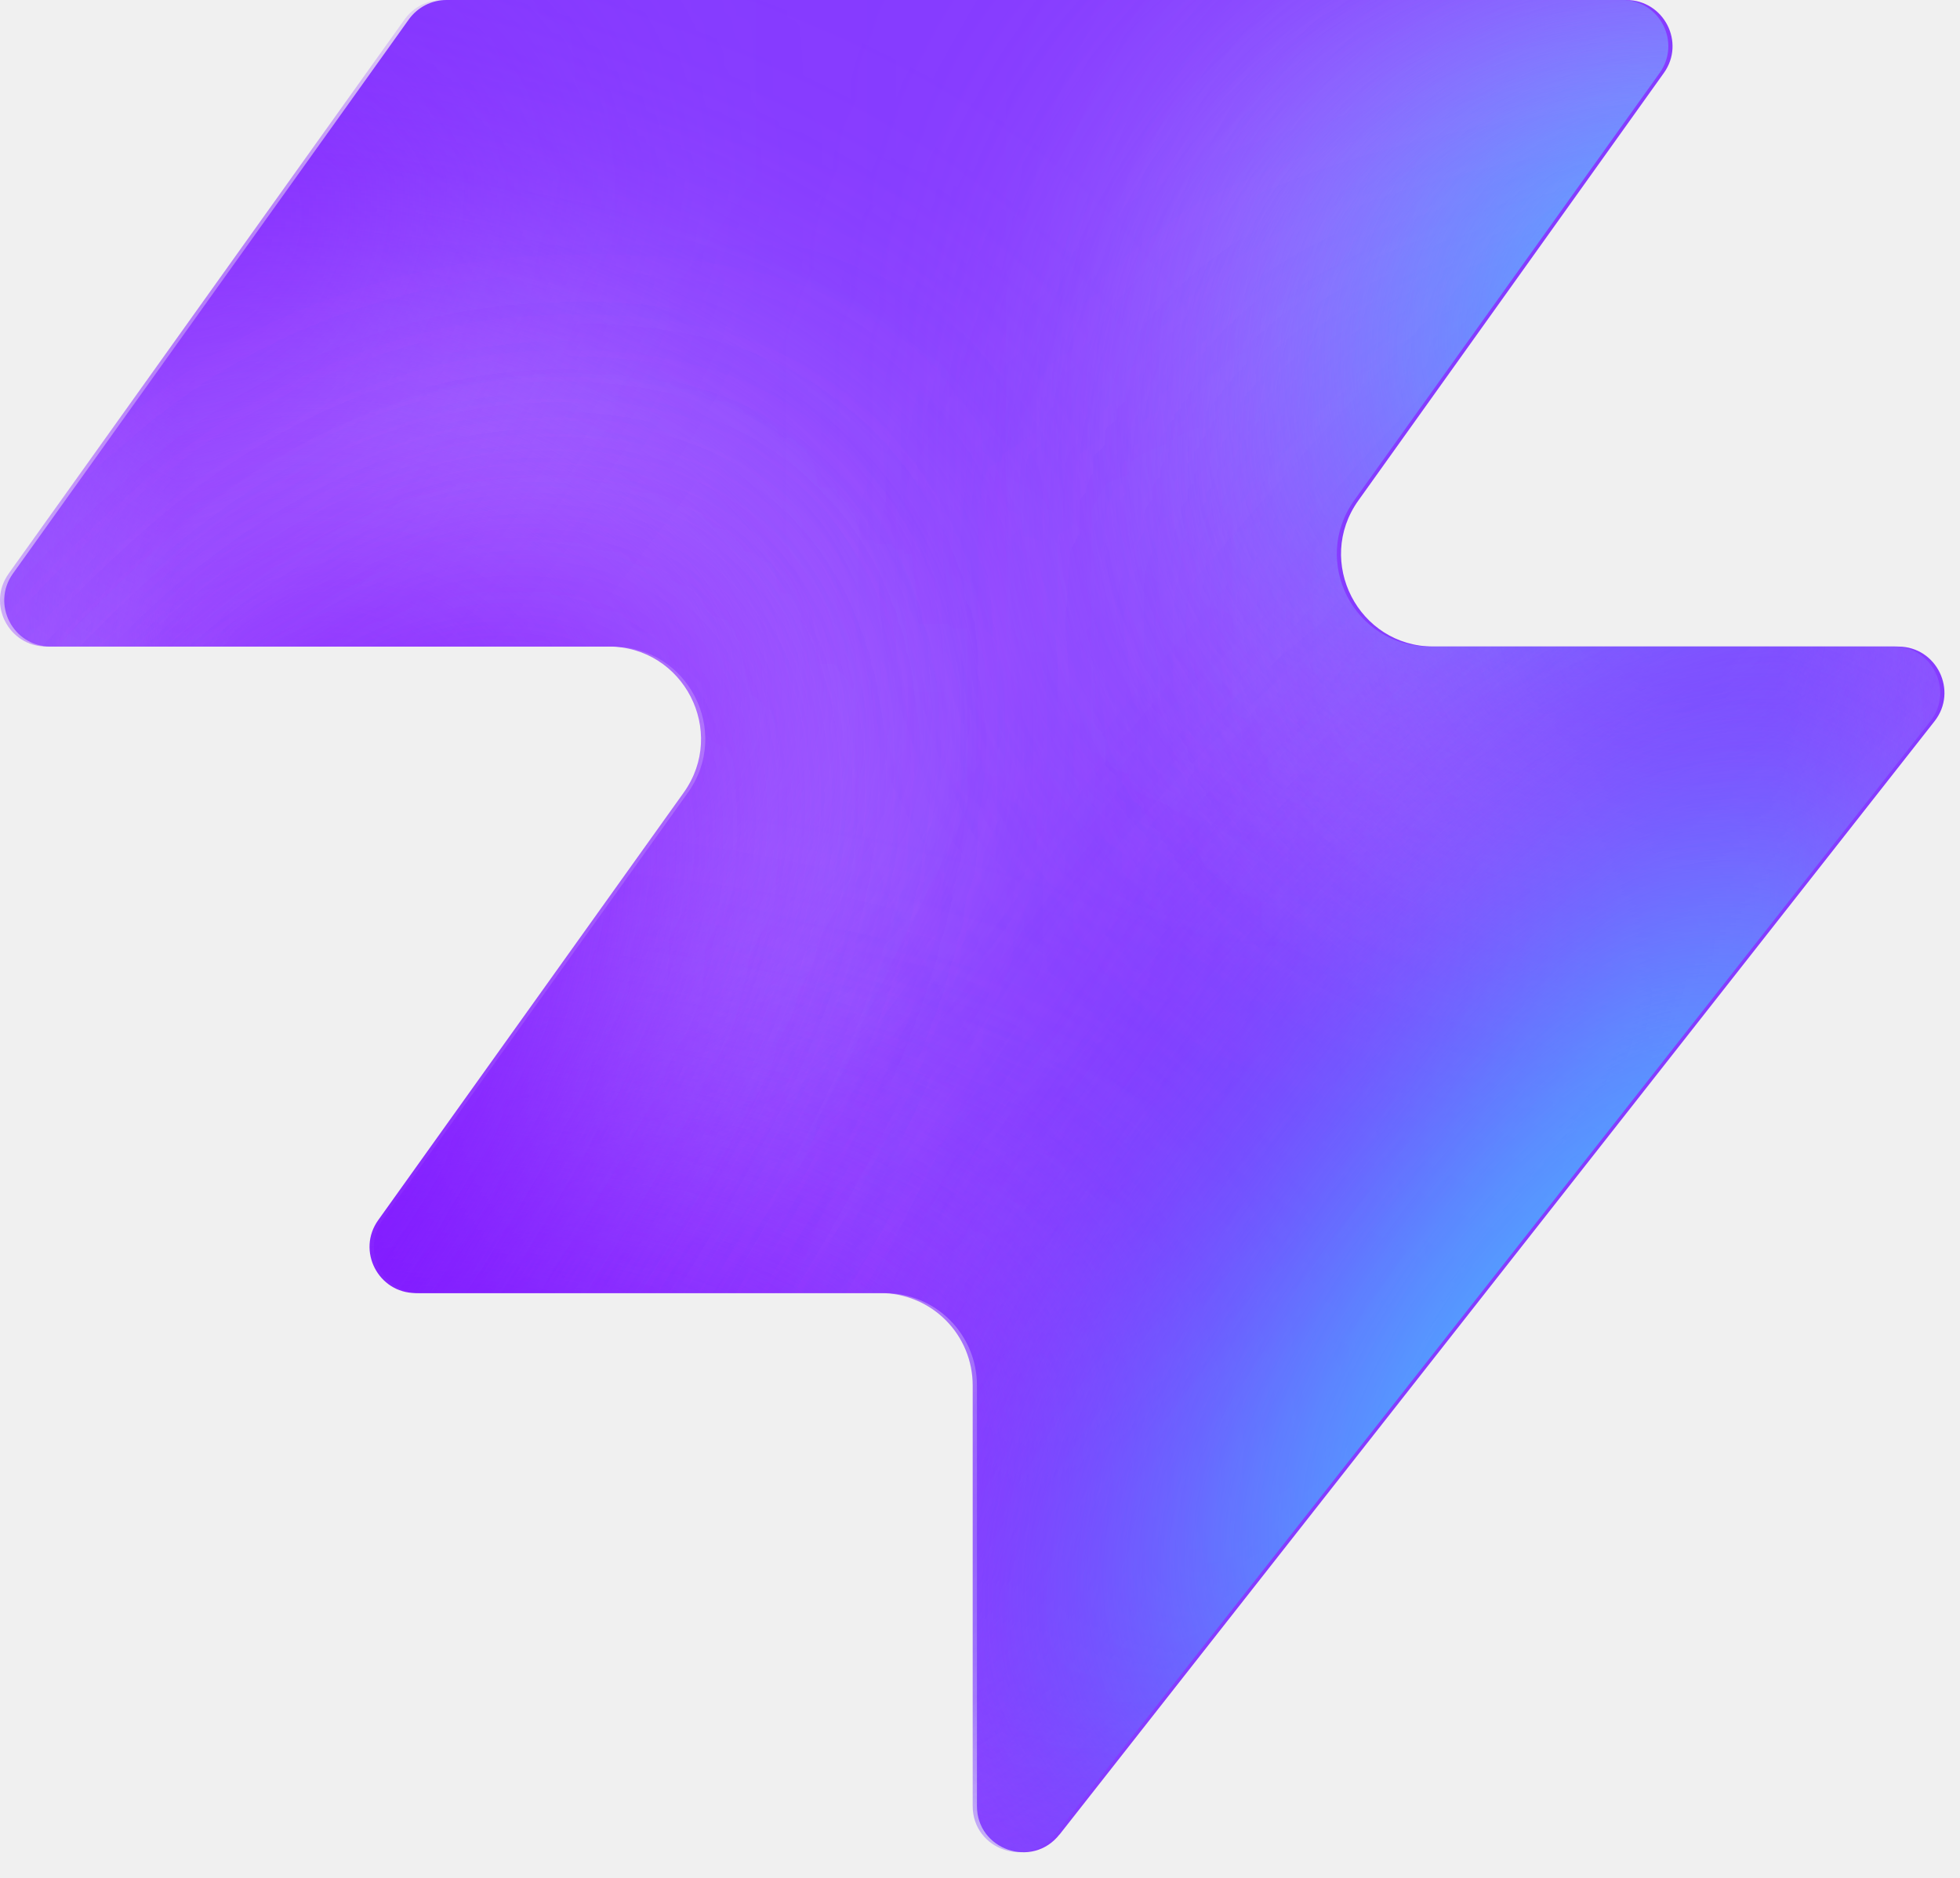
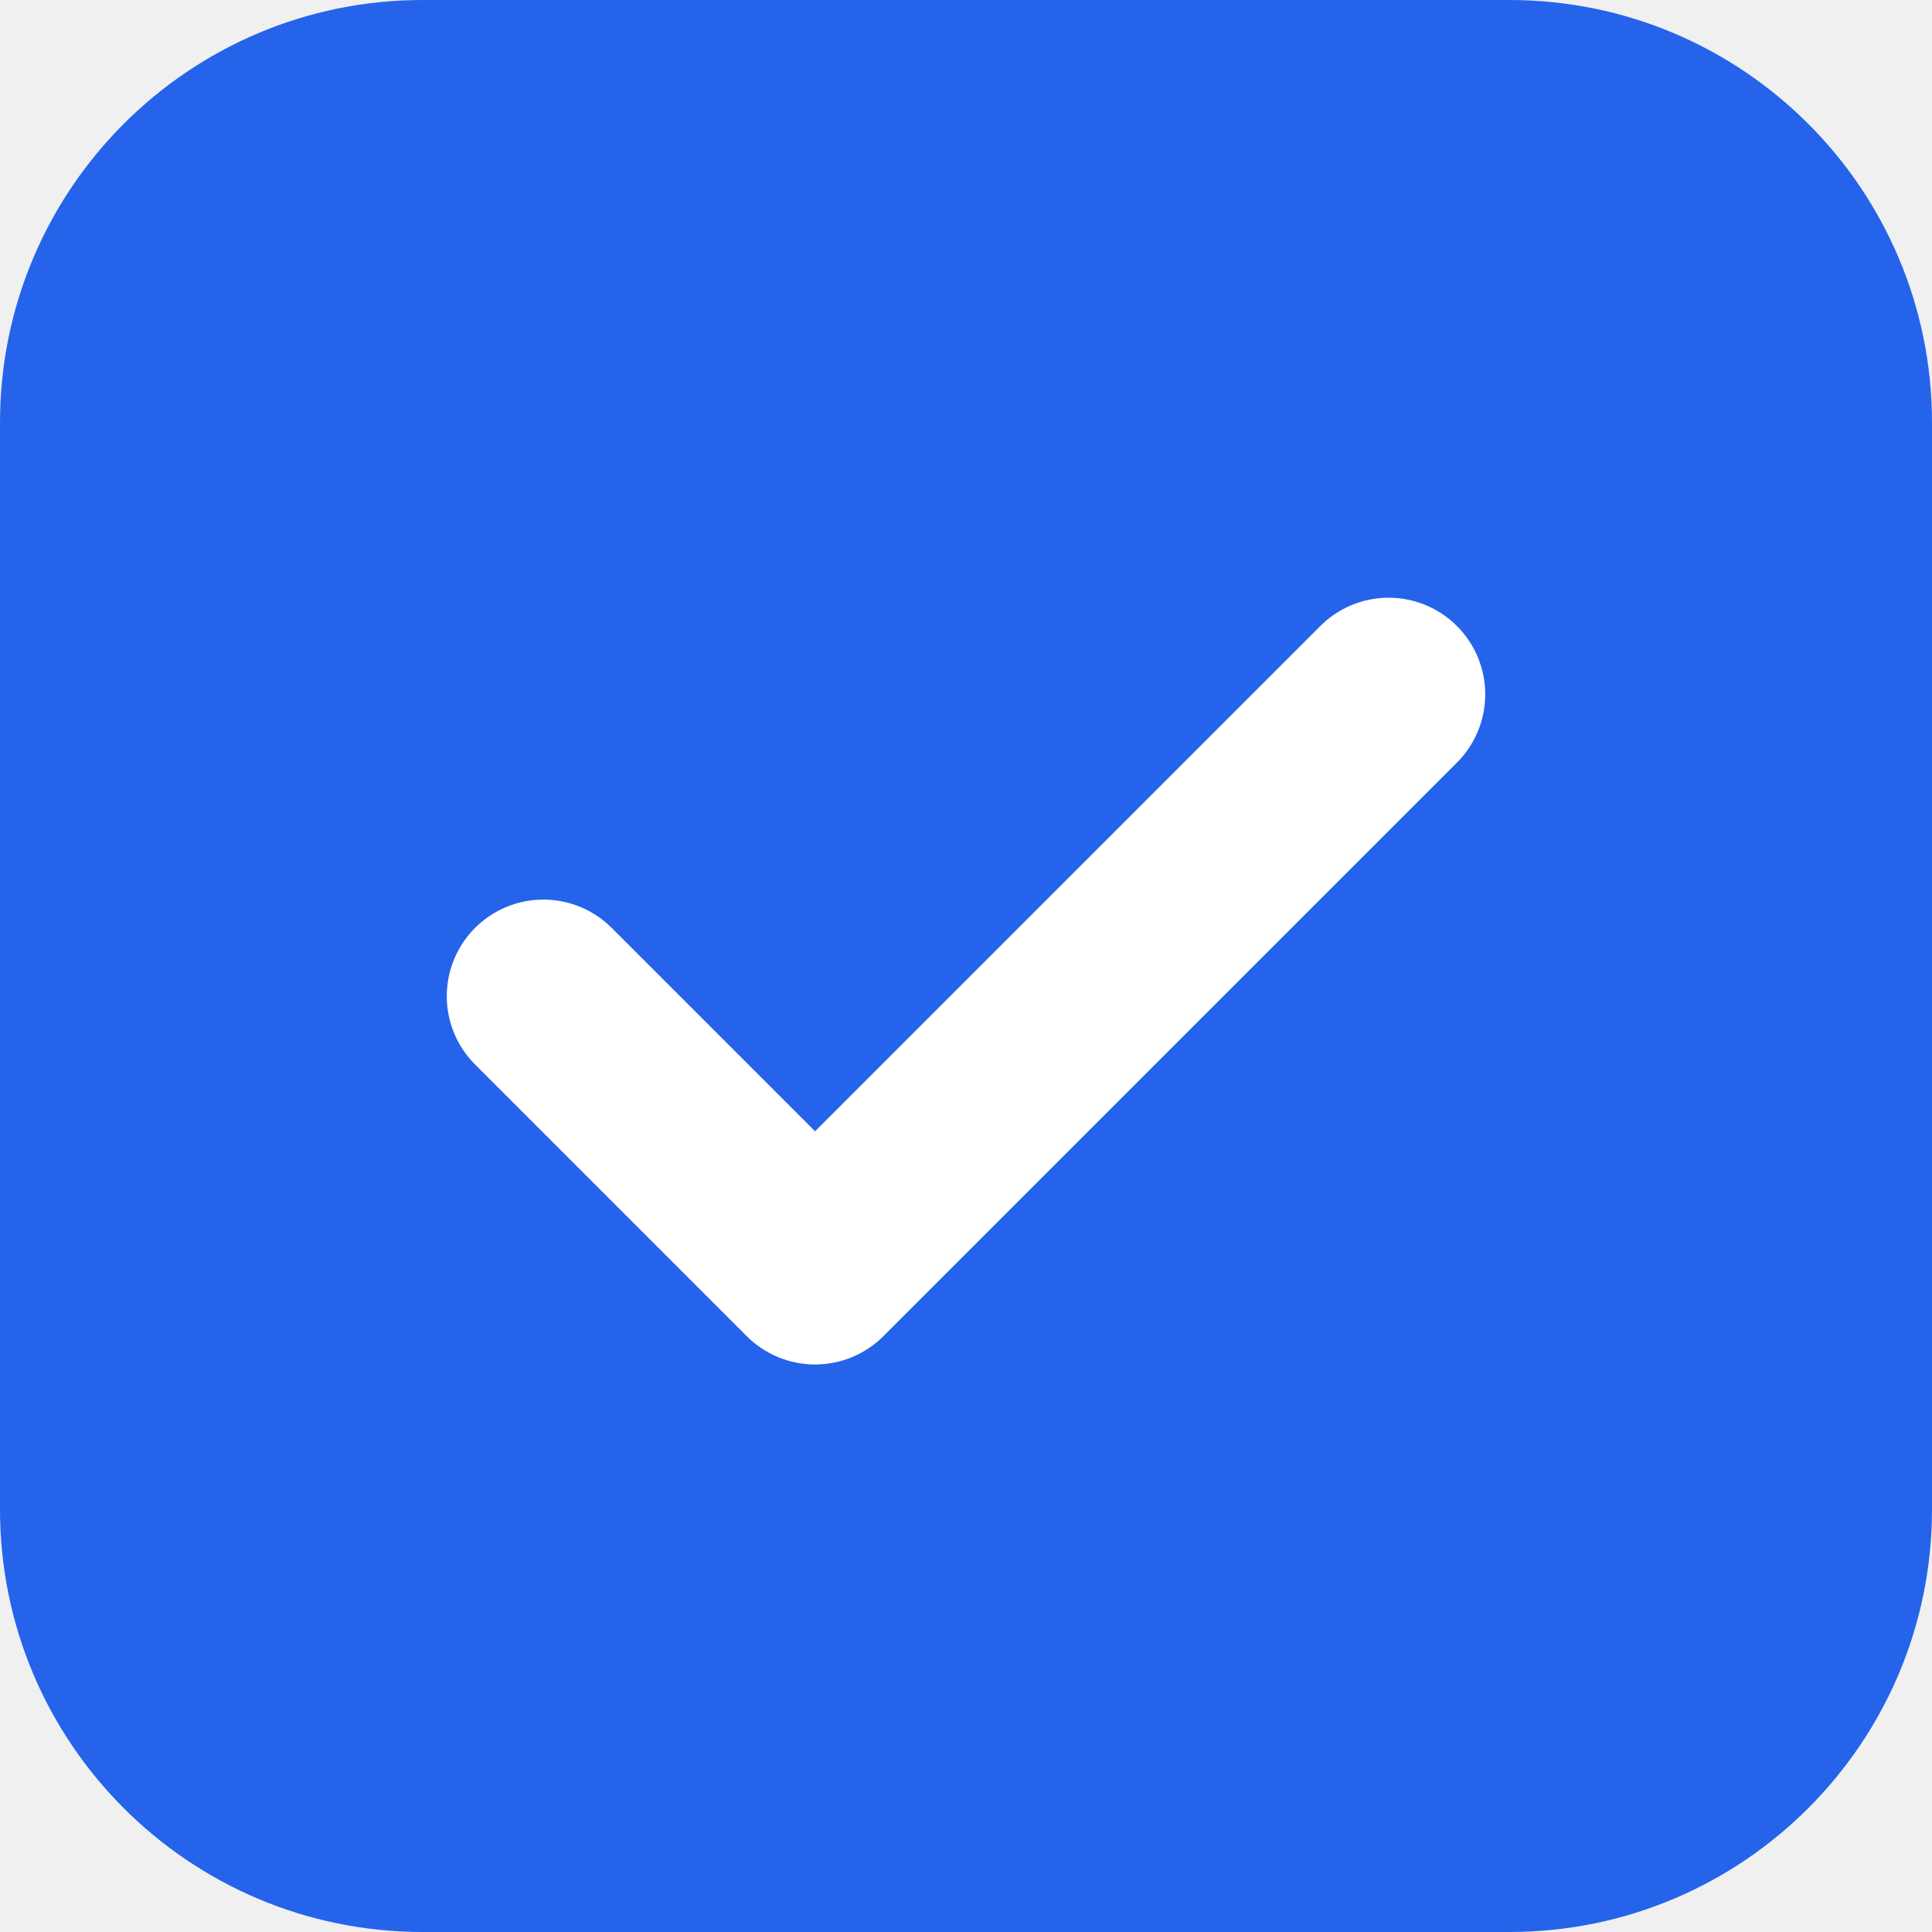
- <svg xmlns="http://www.w3.org/2000/svg" width="48" height="46" fill="none" viewBox="0 0 48 46">
-   <path fill="#863bff" d="M25.946 44.938c-.664.845-2.021.375-2.021-.698V33.937a2.26 2.26 0 0 0-2.262-2.262H10.287c-.92 0-1.456-1.04-.92-1.788l7.48-10.471c1.07-1.497 0-3.578-1.842-3.578H1.237c-.92 0-1.456-1.04-.92-1.788L10.013.474c.214-.297.556-.474.92-.474h28.894c.92 0 1.456 1.04.92 1.788l-7.48 10.471c-1.07 1.498 0 3.579 1.842 3.579h11.377c.943 0 1.473 1.088.89 1.83L25.947 44.94z" style="fill:#863bff;fill:color(display-p3 .525 .23 1);fill-opacity:1" />
-   <mask id="a" width="48" height="46" x="0" y="0" maskUnits="userSpaceOnUse" style="mask-type:alpha">
-     <path fill="#000" d="M25.842 44.938c-.664.844-2.021.375-2.021-.698V33.937a2.26 2.26 0 0 0-2.262-2.262H10.183c-.92 0-1.456-1.04-.92-1.788l7.48-10.471c1.07-1.498 0-3.579-1.842-3.579H1.133c-.92 0-1.456-1.04-.92-1.787L9.91.473c.214-.297.556-.474.92-.474h28.894c.92 0 1.456 1.04.92 1.788l-7.48 10.471c-1.07 1.498 0 3.578 1.842 3.578h11.377c.943 0 1.473 1.088.89 1.832L25.843 44.94z" style="fill:#000;fill-opacity:1" />
-   </mask>
-   <g mask="url(#a)">
-     <g filter="url(#b)">
-       <ellipse cx="5.508" cy="14.704" fill="#ede6ff" rx="5.508" ry="14.704" style="fill:#ede6ff;fill:color(display-p3 .927 .903 1);fill-opacity:1" transform="matrix(.00324 1 1 -.00324 -4.47 31.516)" />
-     </g>
-     <g filter="url(#c)">
-       <ellipse cx="10.399" cy="29.851" fill="#ede6ff" rx="10.399" ry="29.851" style="fill:#ede6ff;fill:color(display-p3 .927 .903 1);fill-opacity:1" transform="matrix(.00324 1 1 -.00324 -39.328 7.883)" />
-     </g>
-     <g filter="url(#d)">
-       <ellipse cx="5.508" cy="30.487" fill="#7e14ff" rx="5.508" ry="30.487" style="fill:#7e14ff;fill:color(display-p3 .492 .077 1);fill-opacity:1" transform="rotate(89.814 -25.913 -14.639)scale(1 -1)" />
-     </g>
-     <g filter="url(#e)">
-       <ellipse cx="5.508" cy="30.599" fill="#7e14ff" rx="5.508" ry="30.599" style="fill:#7e14ff;fill:color(display-p3 .492 .077 1);fill-opacity:1" transform="rotate(89.814 -32.644 -3.334)scale(1 -1)" />
-     </g>
-     <g filter="url(#f)">
-       <ellipse cx="5.508" cy="30.599" fill="#7e14ff" rx="5.508" ry="30.599" style="fill:#7e14ff;fill:color(display-p3 .492 .077 1);fill-opacity:1" transform="matrix(.00324 1 1 -.00324 -34.34 30.47)" />
-     </g>
-     <g filter="url(#g)">
-       <ellipse cx="14.072" cy="22.078" fill="#ede6ff" rx="14.072" ry="22.078" style="fill:#ede6ff;fill:color(display-p3 .927 .903 1);fill-opacity:1" transform="rotate(93.35 24.506 48.493)scale(-1 1)" />
-     </g>
-     <g filter="url(#h)">
-       <ellipse cx="3.47" cy="21.501" fill="#7e14ff" rx="3.47" ry="21.501" style="fill:#7e14ff;fill:color(display-p3 .492 .077 1);fill-opacity:1" transform="rotate(89.009 28.708 47.59)scale(-1 1)" />
-     </g>
-     <g filter="url(#i)">
-       <ellipse cx="3.47" cy="21.501" fill="#7e14ff" rx="3.47" ry="21.501" style="fill:#7e14ff;fill:color(display-p3 .492 .077 1);fill-opacity:1" transform="rotate(89.009 28.708 47.59)scale(-1 1)" />
-     </g>
-     <g filter="url(#j)">
-       <ellipse cx=".387" cy="8.972" fill="#7e14ff" rx="4.407" ry="29.108" style="fill:#7e14ff;fill:color(display-p3 .492 .077 1);fill-opacity:1" transform="rotate(39.51 .387 8.972)" />
-     </g>
-     <g filter="url(#k)">
-       <ellipse cx="47.523" cy="-6.092" fill="#7e14ff" rx="4.407" ry="29.108" style="fill:#7e14ff;fill:color(display-p3 .492 .077 1);fill-opacity:1" transform="rotate(37.892 47.523 -6.092)" />
-     </g>
-     <g filter="url(#l)">
-       <ellipse cx="41.412" cy="6.333" fill="#47bfff" rx="5.971" ry="9.665" style="fill:#47bfff;fill:color(display-p3 .28 .748 1);fill-opacity:1" transform="rotate(37.892 41.412 6.333)" />
-     </g>
-     <g filter="url(#m)">
-       <ellipse cx="-1.879" cy="38.332" fill="#7e14ff" rx="4.407" ry="29.108" style="fill:#7e14ff;fill:color(display-p3 .492 .077 1);fill-opacity:1" transform="rotate(37.892 -1.88 38.332)" />
-     </g>
-     <g filter="url(#n)">
-       <ellipse cx="-1.879" cy="38.332" fill="#7e14ff" rx="4.407" ry="29.108" style="fill:#7e14ff;fill:color(display-p3 .492 .077 1);fill-opacity:1" transform="rotate(37.892 -1.88 38.332)" />
-     </g>
-     <g filter="url(#o)">
-       <ellipse cx="35.651" cy="29.907" fill="#7e14ff" rx="4.407" ry="29.108" style="fill:#7e14ff;fill:color(display-p3 .492 .077 1);fill-opacity:1" transform="rotate(37.892 35.651 29.907)" />
-     </g>
-     <g filter="url(#p)">
-       <ellipse cx="38.418" cy="32.4" fill="#47bfff" rx="5.971" ry="15.297" style="fill:#47bfff;fill:color(display-p3 .28 .748 1);fill-opacity:1" transform="rotate(37.892 38.418 32.4)" />
-     </g>
-   </g>
-   <defs>
-     <filter id="b" width="60.045" height="41.654" x="-19.77" y="16.149" color-interpolation-filters="sRGB" filterUnits="userSpaceOnUse">
-       <feFlood flood-opacity="0" result="BackgroundImageFix" />
-       <feBlend in="SourceGraphic" in2="BackgroundImageFix" result="shape" />
-       <feGaussianBlur result="effect1_foregroundBlur_2002_17158" stdDeviation="7.659" />
-     </filter>
-     <filter id="c" width="90.34" height="51.437" x="-54.613" y="-7.533" color-interpolation-filters="sRGB" filterUnits="userSpaceOnUse">
-       <feFlood flood-opacity="0" result="BackgroundImageFix" />
-       <feBlend in="SourceGraphic" in2="BackgroundImageFix" result="shape" />
-       <feGaussianBlur result="effect1_foregroundBlur_2002_17158" stdDeviation="7.659" />
-     </filter>
-     <filter id="d" width="79.355" height="29.4" x="-49.64" y="2.03" color-interpolation-filters="sRGB" filterUnits="userSpaceOnUse">
-       <feFlood flood-opacity="0" result="BackgroundImageFix" />
-       <feBlend in="SourceGraphic" in2="BackgroundImageFix" result="shape" />
-       <feGaussianBlur result="effect1_foregroundBlur_2002_17158" stdDeviation="4.596" />
-     </filter>
-     <filter id="e" width="79.579" height="29.4" x="-45.045" y="20.029" color-interpolation-filters="sRGB" filterUnits="userSpaceOnUse">
-       <feFlood flood-opacity="0" result="BackgroundImageFix" />
-       <feBlend in="SourceGraphic" in2="BackgroundImageFix" result="shape" />
-       <feGaussianBlur result="effect1_foregroundBlur_2002_17158" stdDeviation="4.596" />
-     </filter>
-     <filter id="f" width="79.579" height="29.4" x="-43.513" y="21.178" color-interpolation-filters="sRGB" filterUnits="userSpaceOnUse">
-       <feFlood flood-opacity="0" result="BackgroundImageFix" />
-       <feBlend in="SourceGraphic" in2="BackgroundImageFix" result="shape" />
-       <feGaussianBlur result="effect1_foregroundBlur_2002_17158" stdDeviation="4.596" />
-     </filter>
-     <filter id="g" width="74.749" height="58.852" x="15.756" y="-17.901" color-interpolation-filters="sRGB" filterUnits="userSpaceOnUse">
-       <feFlood flood-opacity="0" result="BackgroundImageFix" />
-       <feBlend in="SourceGraphic" in2="BackgroundImageFix" result="shape" />
-       <feGaussianBlur result="effect1_foregroundBlur_2002_17158" stdDeviation="7.659" />
-     </filter>
-     <filter id="h" width="61.377" height="25.362" x="23.548" y="2.284" color-interpolation-filters="sRGB" filterUnits="userSpaceOnUse">
-       <feFlood flood-opacity="0" result="BackgroundImageFix" />
-       <feBlend in="SourceGraphic" in2="BackgroundImageFix" result="shape" />
-       <feGaussianBlur result="effect1_foregroundBlur_2002_17158" stdDeviation="4.596" />
-     </filter>
-     <filter id="i" width="61.377" height="25.362" x="23.548" y="2.284" color-interpolation-filters="sRGB" filterUnits="userSpaceOnUse">
-       <feFlood flood-opacity="0" result="BackgroundImageFix" />
-       <feBlend in="SourceGraphic" in2="BackgroundImageFix" result="shape" />
-       <feGaussianBlur result="effect1_foregroundBlur_2002_17158" stdDeviation="4.596" />
-     </filter>
-     <filter id="j" width="56.045" height="63.649" x="-27.636" y="-22.853" color-interpolation-filters="sRGB" filterUnits="userSpaceOnUse">
-       <feFlood flood-opacity="0" result="BackgroundImageFix" />
-       <feBlend in="SourceGraphic" in2="BackgroundImageFix" result="shape" />
-       <feGaussianBlur result="effect1_foregroundBlur_2002_17158" stdDeviation="4.596" />
-     </filter>
-     <filter id="k" width="54.814" height="64.646" x="20.116" y="-38.415" color-interpolation-filters="sRGB" filterUnits="userSpaceOnUse">
-       <feFlood flood-opacity="0" result="BackgroundImageFix" />
-       <feBlend in="SourceGraphic" in2="BackgroundImageFix" result="shape" />
-       <feGaussianBlur result="effect1_foregroundBlur_2002_17158" stdDeviation="4.596" />
-     </filter>
-     <filter id="l" width="33.541" height="35.313" x="24.641" y="-11.323" color-interpolation-filters="sRGB" filterUnits="userSpaceOnUse">
-       <feFlood flood-opacity="0" result="BackgroundImageFix" />
-       <feBlend in="SourceGraphic" in2="BackgroundImageFix" result="shape" />
-       <feGaussianBlur result="effect1_foregroundBlur_2002_17158" stdDeviation="4.596" />
-     </filter>
-     <filter id="m" width="54.814" height="64.646" x="-29.286" y="6.009" color-interpolation-filters="sRGB" filterUnits="userSpaceOnUse">
-       <feFlood flood-opacity="0" result="BackgroundImageFix" />
-       <feBlend in="SourceGraphic" in2="BackgroundImageFix" result="shape" />
-       <feGaussianBlur result="effect1_foregroundBlur_2002_17158" stdDeviation="4.596" />
-     </filter>
-     <filter id="n" width="54.814" height="64.646" x="-29.286" y="6.009" color-interpolation-filters="sRGB" filterUnits="userSpaceOnUse">
-       <feFlood flood-opacity="0" result="BackgroundImageFix" />
-       <feBlend in="SourceGraphic" in2="BackgroundImageFix" result="shape" />
-       <feGaussianBlur result="effect1_foregroundBlur_2002_17158" stdDeviation="4.596" />
-     </filter>
-     <filter id="o" width="54.814" height="64.646" x="8.244" y="-2.416" color-interpolation-filters="sRGB" filterUnits="userSpaceOnUse">
-       <feFlood flood-opacity="0" result="BackgroundImageFix" />
-       <feBlend in="SourceGraphic" in2="BackgroundImageFix" result="shape" />
-       <feGaussianBlur result="effect1_foregroundBlur_2002_17158" stdDeviation="4.596" />
-     </filter>
-     <filter id="p" width="39.409" height="43.623" x="18.713" y="10.588" color-interpolation-filters="sRGB" filterUnits="userSpaceOnUse">
-       <feFlood flood-opacity="0" result="BackgroundImageFix" />
-       <feBlend in="SourceGraphic" in2="BackgroundImageFix" result="shape" />
-       <feGaussianBlur result="effect1_foregroundBlur_2002_17158" stdDeviation="4.596" />
-     </filter>
-   </defs>
+ <svg xmlns="http://www.w3.org/2000/svg" viewBox="0 0 32 32">
+   <rect width="32" height="32" rx="7" fill="#2563eb" />
+   <path d="M9 16.5l4.5 4.5L23 11.5" fill="none" stroke="#fff" stroke-width="3.2" stroke-linecap="round" stroke-linejoin="round" />
</svg>
